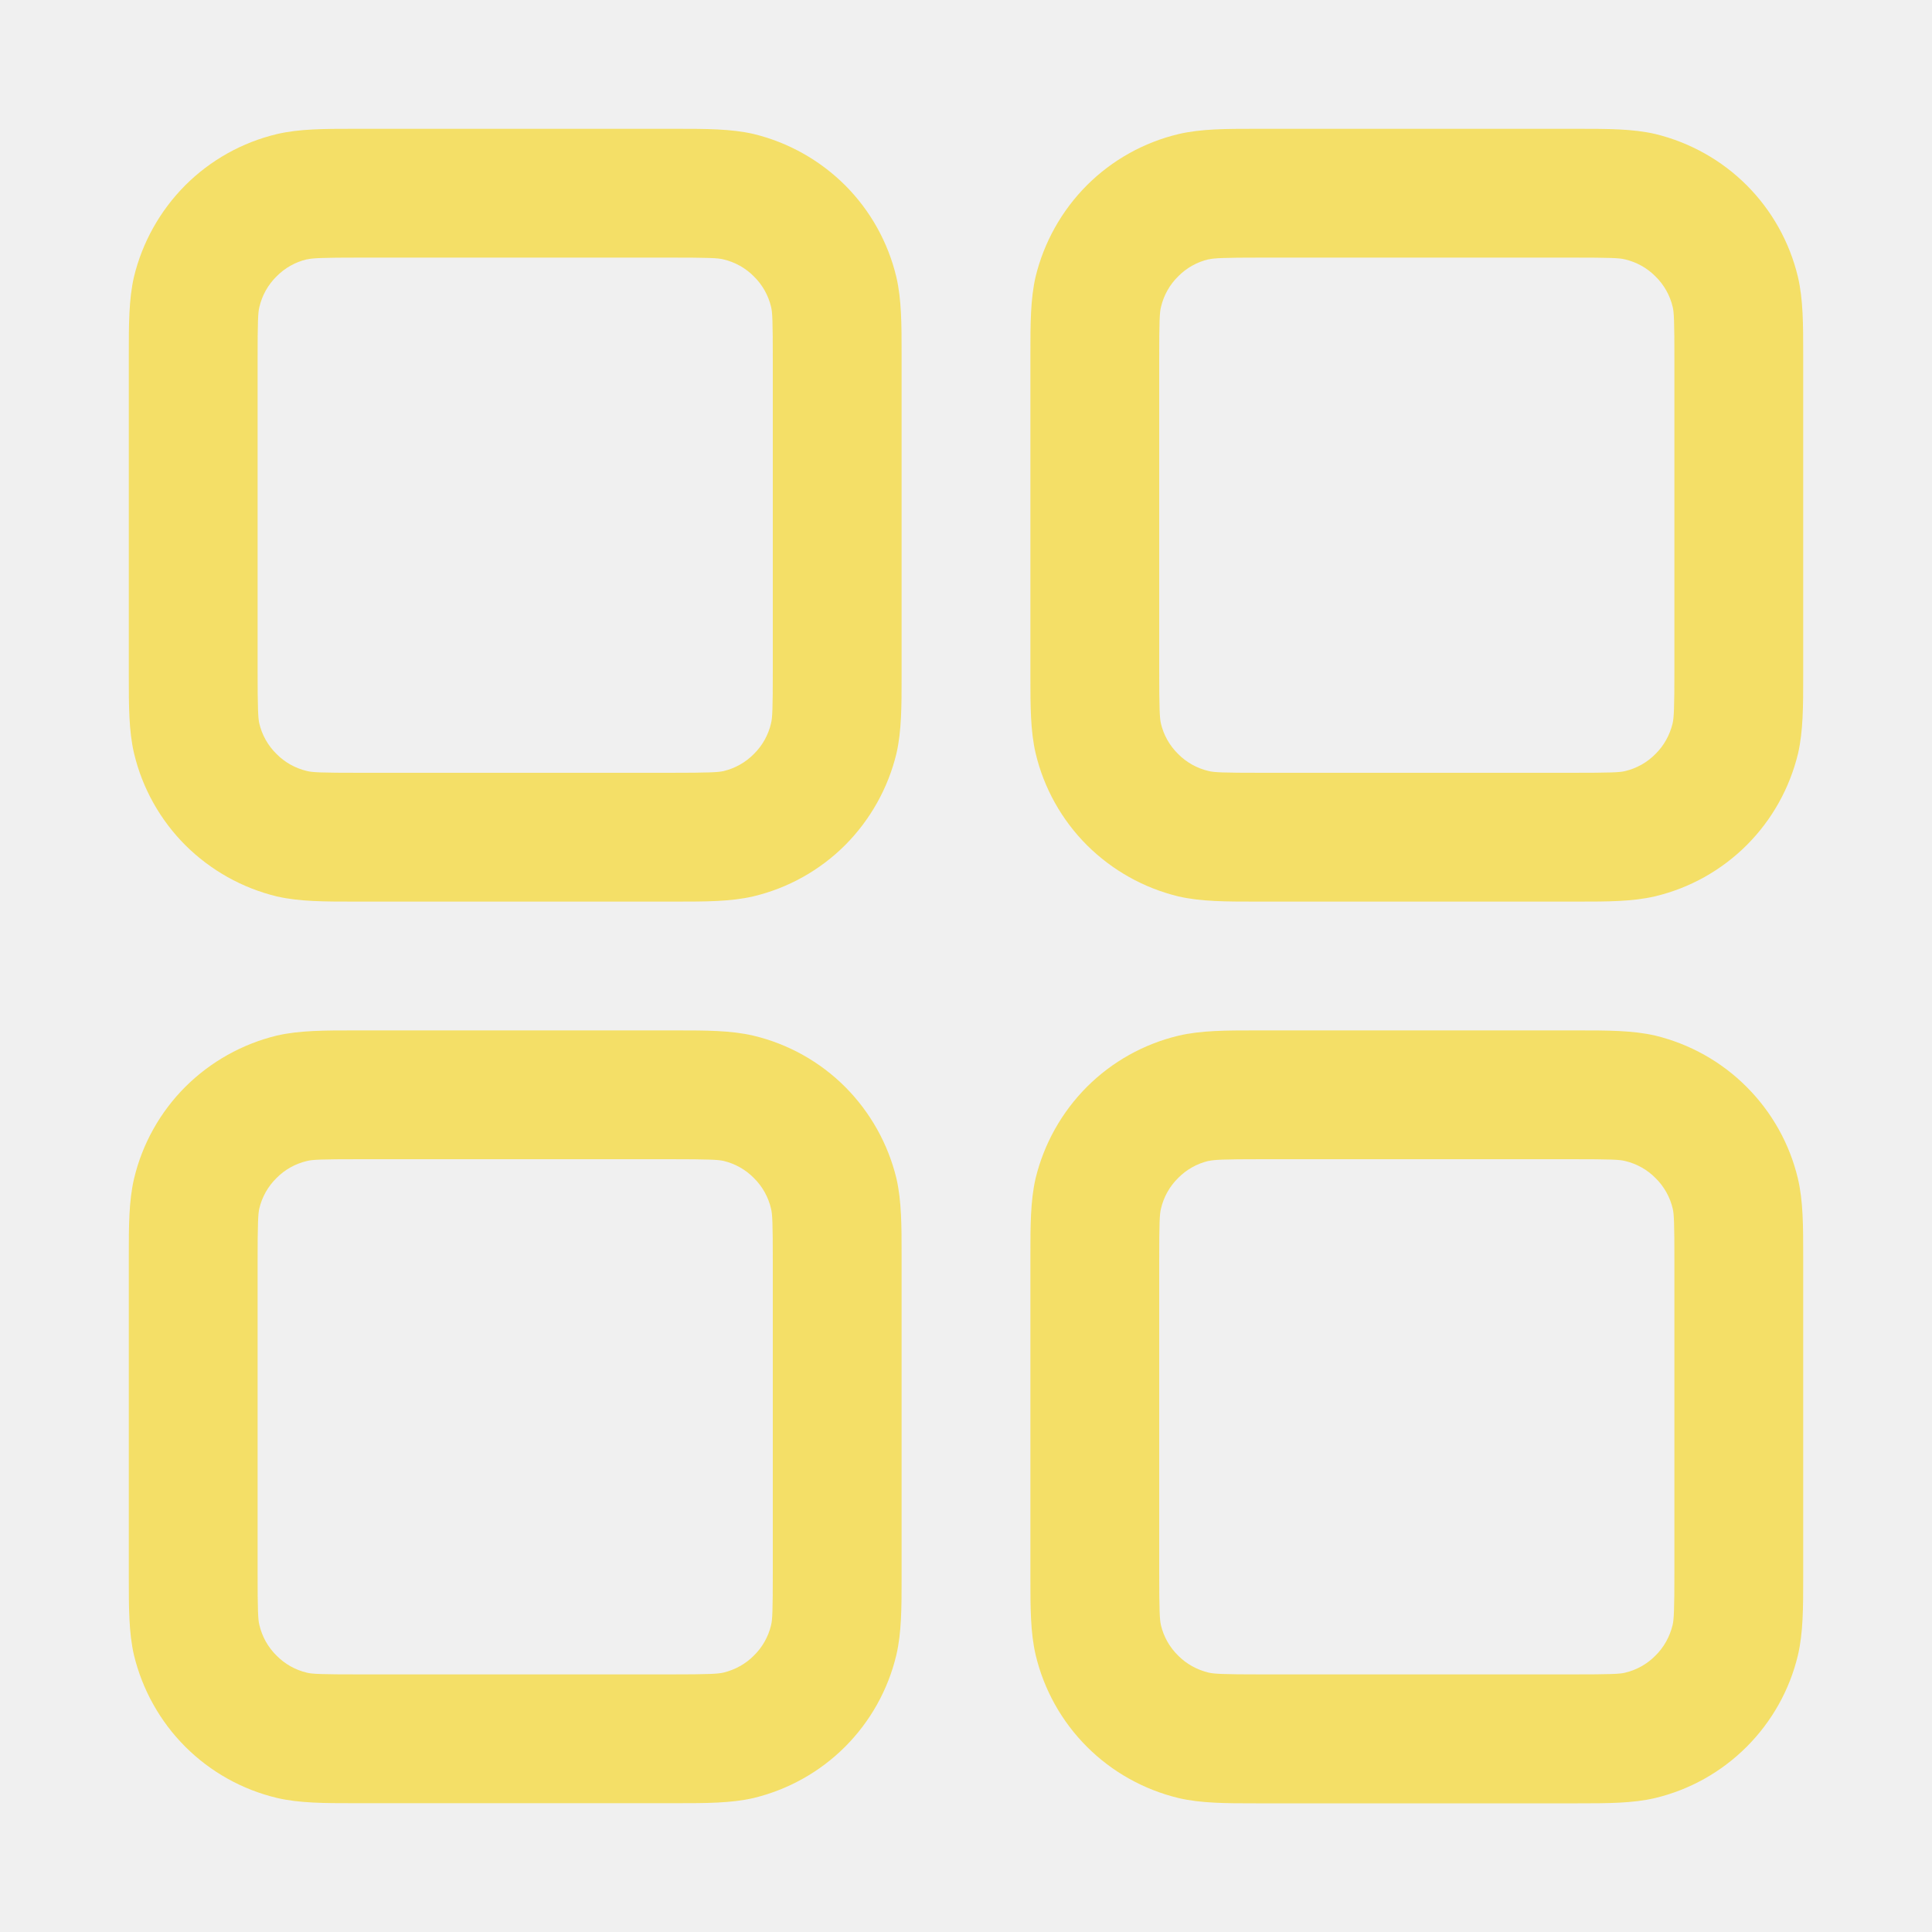
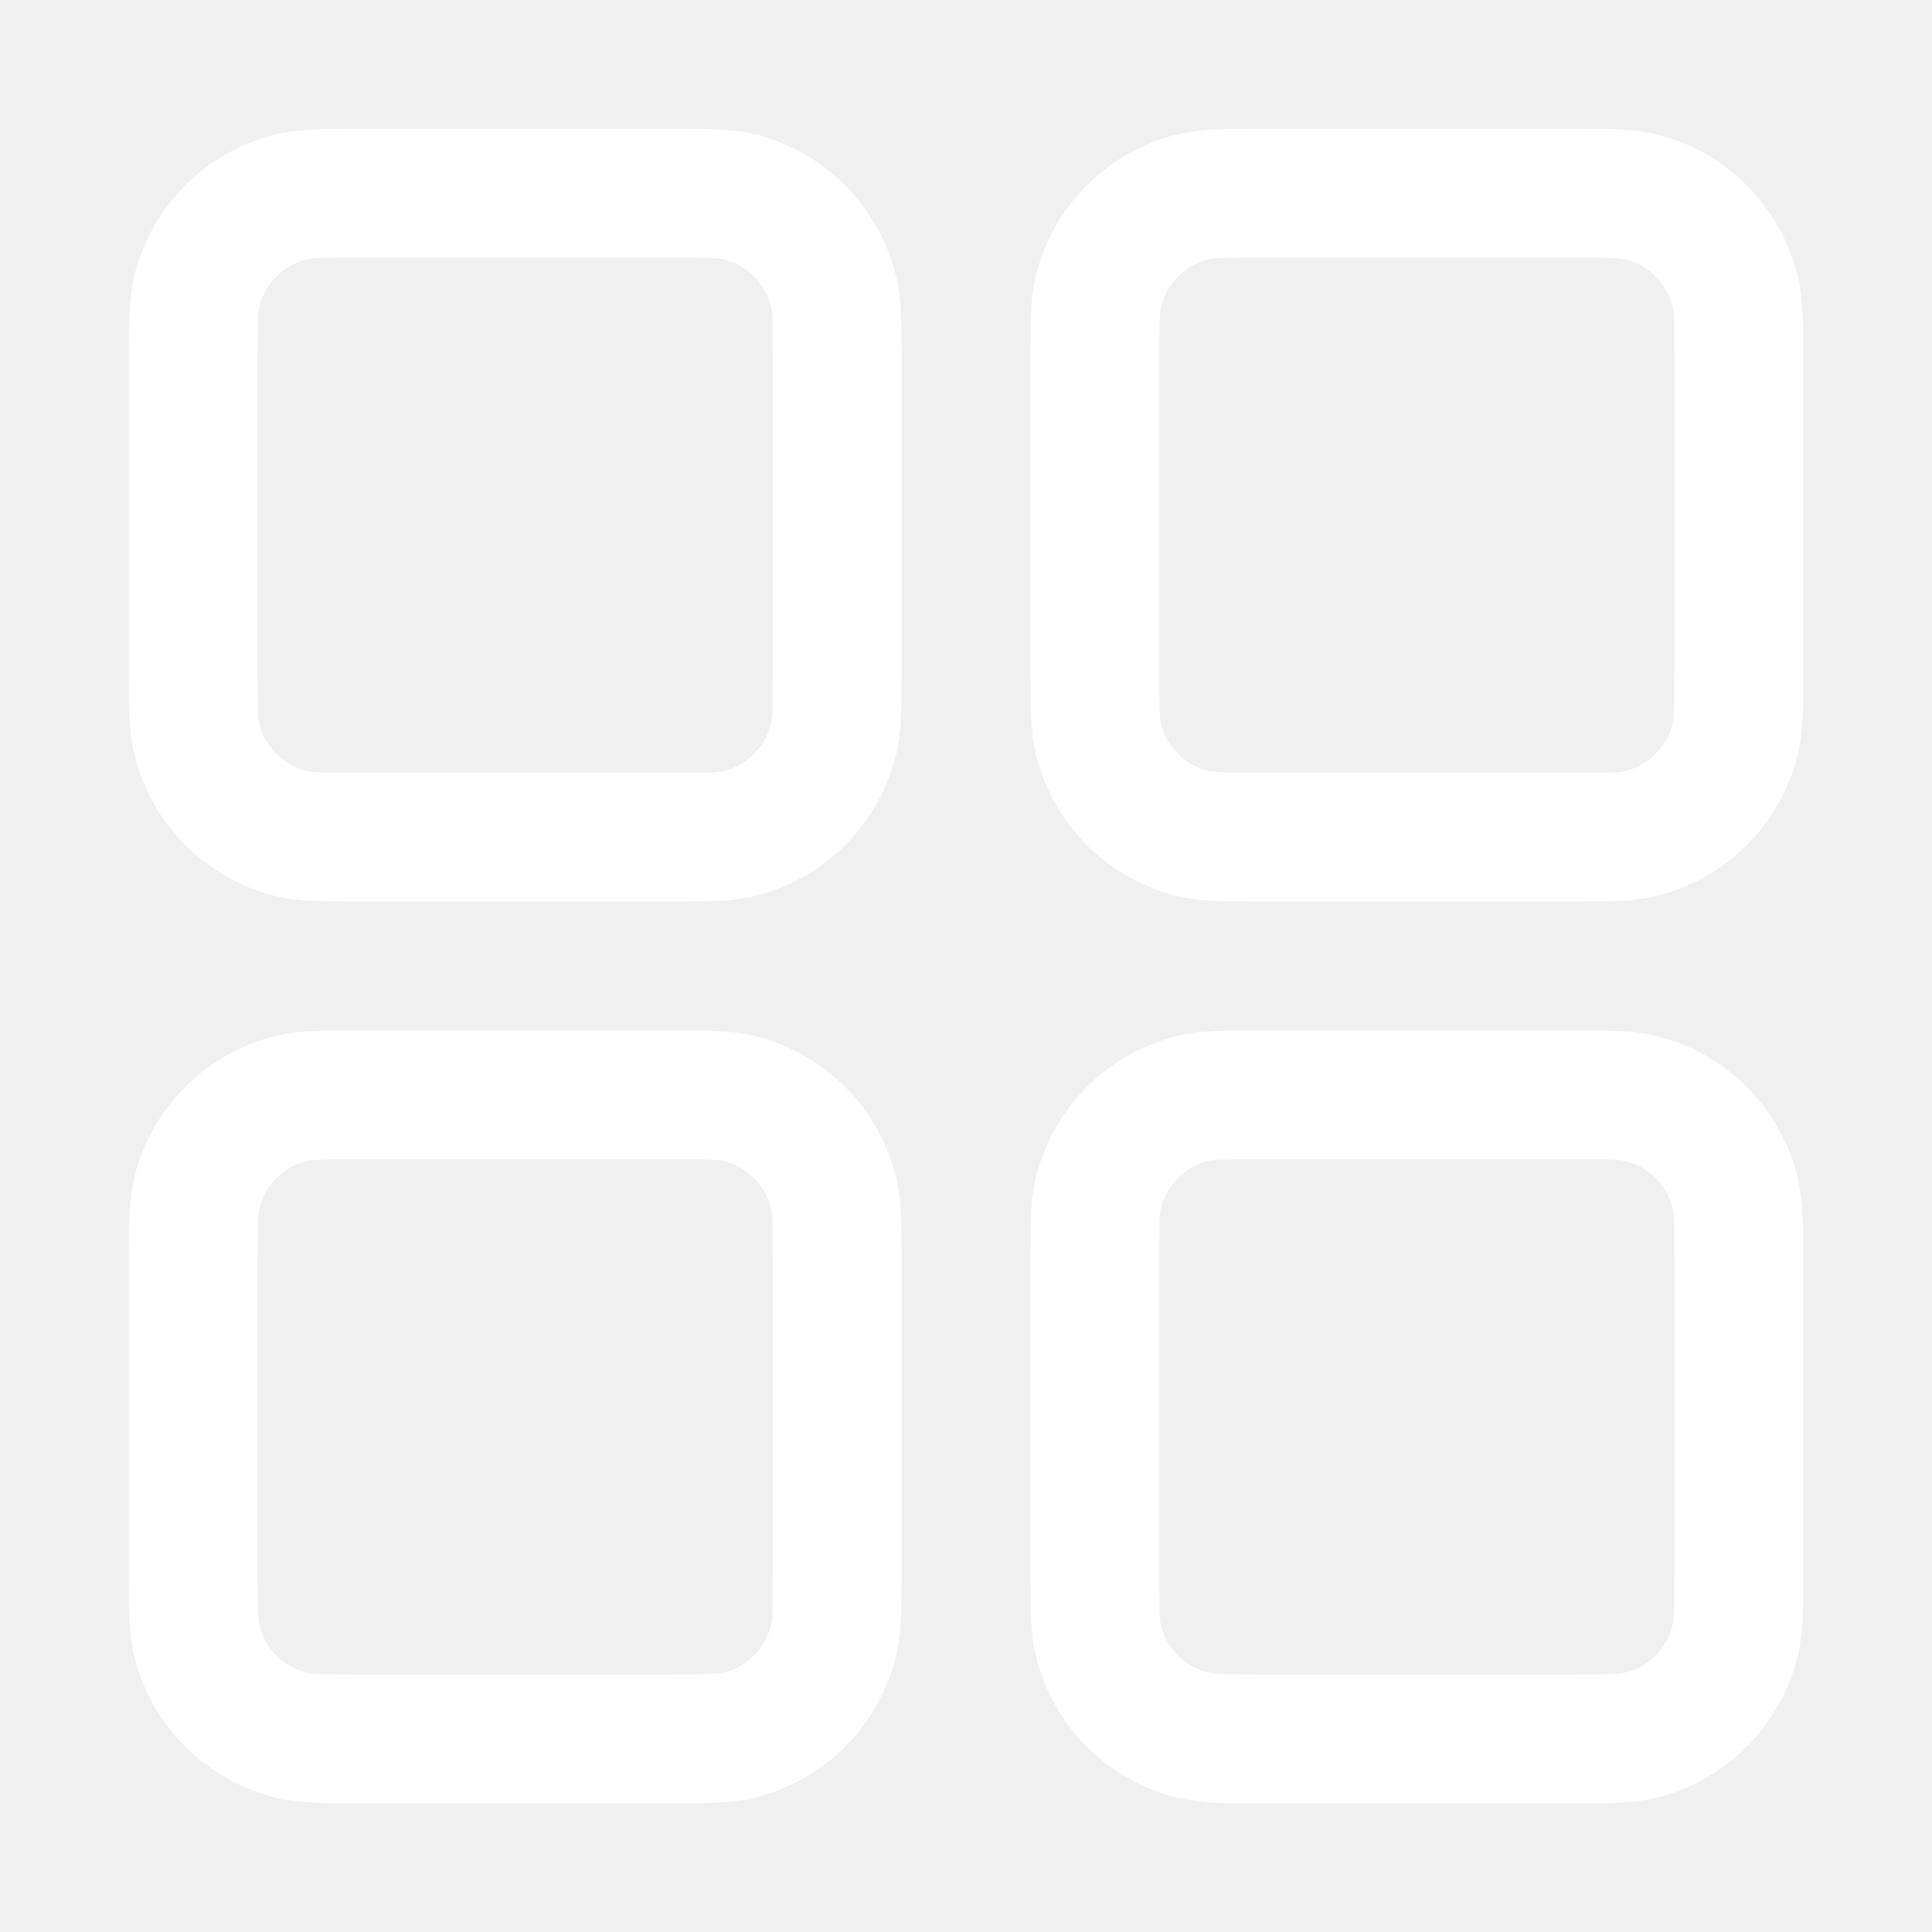
- <svg xmlns="http://www.w3.org/2000/svg" width="15" height="15" viewBox="0 0 15 15" fill="none">
-   <path fill-rule="evenodd" clip-rule="evenodd" d="M2.8 1H2.75C2.521 1 2.324 1 2.15 1.041C1.881 1.105 1.634 1.243 1.438 1.439C1.243 1.635 1.105 1.881 1.04 2.15C1 2.324 1 2.52 1 2.75V5.25C1 5.479 1 5.676 1.041 5.85C1.105 6.119 1.243 6.366 1.439 6.562C1.635 6.757 1.881 6.895 2.15 6.96C2.324 7 2.52 7 2.75 7H5.25C5.479 7 5.676 7 5.85 6.959C6.119 6.895 6.366 6.757 6.562 6.561C6.757 6.365 6.895 6.119 6.96 5.85C7 5.676 7 5.48 7 5.25V2.75C7 2.521 7 2.324 6.959 2.15C6.895 1.881 6.757 1.634 6.561 1.438C6.365 1.243 6.119 1.105 5.85 1.04C5.676 1 5.48 1 5.25 1H2.8ZM2.383 2.014C2.426 2.004 2.493 2 2.8 2H5.2C5.508 2 5.574 2.003 5.617 2.014C5.707 2.035 5.789 2.081 5.854 2.147C5.92 2.212 5.966 2.294 5.987 2.384C5.997 2.426 6 2.492 6 2.8V5.2C6 5.508 5.997 5.574 5.986 5.617C5.965 5.707 5.919 5.789 5.853 5.854C5.788 5.92 5.706 5.966 5.616 5.987C5.575 5.996 5.509 6 5.2 6H2.8C2.492 6 2.426 5.997 2.383 5.986C2.293 5.965 2.211 5.919 2.146 5.853C2.08 5.788 2.034 5.706 2.013 5.616C2.004 5.575 2 5.509 2 5.2V2.8C2 2.492 2.003 2.426 2.014 2.383C2.035 2.293 2.081 2.211 2.147 2.146C2.212 2.08 2.294 2.034 2.384 2.013M9.8 1H9.75C9.521 1 9.324 1 9.15 1.041C8.881 1.105 8.634 1.243 8.438 1.439C8.243 1.635 8.105 1.881 8.04 2.15C8 2.324 8 2.52 8 2.75V5.25C8 5.479 8 5.676 8.041 5.85C8.105 6.119 8.243 6.366 8.439 6.562C8.635 6.757 8.881 6.895 9.15 6.96C9.324 7 9.52 7 9.75 7H12.25C12.479 7 12.676 7 12.85 6.959C13.119 6.895 13.366 6.757 13.562 6.561C13.758 6.365 13.895 6.119 13.96 5.85C14 5.676 14 5.48 14 5.25V2.75C14 2.521 14 2.324 13.959 2.15C13.895 1.881 13.757 1.634 13.561 1.438C13.366 1.243 13.119 1.105 12.85 1.04C12.676 1 12.48 1 12.25 1H9.8ZM9.383 2.014C9.426 2.004 9.493 2 9.8 2H12.2C12.508 2 12.574 2.003 12.617 2.014C12.707 2.035 12.789 2.081 12.854 2.147C12.92 2.212 12.966 2.294 12.987 2.384C12.997 2.426 13 2.492 13 2.8V5.2C13 5.508 12.996 5.574 12.986 5.617C12.964 5.707 12.919 5.789 12.853 5.854C12.788 5.92 12.706 5.966 12.616 5.987C12.574 5.997 12.508 6 12.2 6H9.8C9.492 6 9.426 5.997 9.383 5.986C9.293 5.965 9.211 5.919 9.146 5.853C9.08 5.788 9.034 5.706 9.013 5.616C9.004 5.575 9 5.509 9 5.2V2.8C9 2.492 9.003 2.426 9.014 2.383C9.035 2.293 9.081 2.211 9.147 2.146C9.212 2.08 9.294 2.034 9.384 2.013M2.75 8H5.25C5.479 8 5.676 8 5.85 8.041C6.119 8.105 6.366 8.243 6.562 8.439C6.757 8.635 6.895 8.881 6.96 9.15C7 9.324 7 9.52 7 9.75V12.25C7 12.479 7 12.676 6.959 12.85C6.895 13.119 6.757 13.366 6.561 13.562C6.365 13.758 6.119 13.895 5.85 13.96C5.676 14 5.48 14 5.25 14H2.75C2.521 14 2.324 14 2.15 13.959C1.881 13.895 1.634 13.757 1.438 13.561C1.243 13.366 1.105 13.119 1.04 12.85C1 12.676 1 12.48 1 12.25V9.75C1 9.521 1 9.324 1.041 9.15C1.105 8.881 1.243 8.634 1.439 8.438C1.635 8.243 1.881 8.105 2.15 8.04C2.324 8 2.52 8 2.75 8ZM2.8 9C2.492 9 2.426 9.003 2.383 9.014C2.293 9.035 2.211 9.081 2.146 9.147C2.08 9.212 2.034 9.294 2.013 9.384C2.004 9.425 2 9.491 2 9.8V12.2C2 12.508 2.003 12.574 2.014 12.617C2.035 12.707 2.081 12.789 2.147 12.854C2.212 12.92 2.294 12.966 2.384 12.987C2.426 12.997 2.492 13 2.8 13H5.2C5.508 13 5.574 12.996 5.617 12.986C5.707 12.964 5.789 12.919 5.854 12.853C5.92 12.788 5.966 12.706 5.987 12.616C5.997 12.574 6 12.508 6 12.2V9.8C6 9.492 5.997 9.426 5.986 9.383C5.965 9.293 5.919 9.211 5.853 9.146C5.788 9.08 5.706 9.034 5.616 9.013C5.575 9.004 5.509 9 5.2 9H2.8ZM9.8 8H9.75C9.521 8 9.324 8 9.15 8.041C8.881 8.105 8.634 8.243 8.438 8.439C8.243 8.635 8.105 8.881 8.04 9.15C8 9.324 8 9.52 8 9.75V12.25C8 12.479 8 12.676 8.041 12.85C8.105 13.119 8.243 13.366 8.439 13.562C8.635 13.758 8.881 13.895 9.15 13.96C9.324 14.001 9.521 14.001 9.75 14.001H12.25C12.479 14.001 12.676 14.001 12.85 13.96C13.119 13.896 13.365 13.758 13.561 13.562C13.757 13.366 13.895 13.12 13.959 12.851C14 12.677 14 12.48 14 12.251V9.751C14 9.522 14 9.325 13.959 9.151C13.895 8.881 13.757 8.635 13.561 8.439C13.366 8.243 13.119 8.105 12.85 8.04C12.676 8 12.48 8 12.25 8H9.8ZM9.383 9.014C9.426 9.004 9.493 9 9.8 9H12.2C12.508 9 12.574 9.003 12.617 9.014C12.707 9.035 12.789 9.081 12.854 9.147C12.92 9.212 12.966 9.294 12.987 9.384C12.997 9.426 13 9.492 13 9.8V12.2C13 12.508 12.996 12.574 12.986 12.617C12.964 12.707 12.919 12.789 12.853 12.854C12.788 12.92 12.706 12.966 12.616 12.987C12.574 12.997 12.508 13 12.2 13H9.8C9.492 13 9.426 12.996 9.383 12.986C9.293 12.964 9.211 12.919 9.146 12.853C9.08 12.788 9.034 12.706 9.013 12.616C9.004 12.575 9 12.509 9 12.2V9.8C9 9.492 9.003 9.426 9.014 9.383C9.035 9.293 9.081 9.211 9.147 9.146C9.212 9.08 9.294 9.034 9.384 9.013" fill="#F4DF67" />
+ <svg xmlns="http://www.w3.org/2000/svg" width="15" height="15" viewBox="0 0 15 15" fill="white">
+   <path fill-rule="evenodd" clip-rule="evenodd" d="M2.8 1H2.75C2.521 1 2.324 1 2.15 1.041C1.881 1.105 1.634 1.243 1.438 1.439C1.243 1.635 1.105 1.881 1.04 2.15C1 2.324 1 2.52 1 2.75V5.25C1 5.479 1 5.676 1.041 5.85C1.105 6.119 1.243 6.366 1.439 6.562C1.635 6.757 1.881 6.895 2.15 6.96C2.324 7 2.52 7 2.75 7H5.25C5.479 7 5.676 7 5.85 6.959C6.119 6.895 6.366 6.757 6.562 6.561C6.757 6.365 6.895 6.119 6.96 5.85C7 5.676 7 5.48 7 5.25V2.75C7 2.521 7 2.324 6.959 2.15C6.895 1.881 6.757 1.634 6.561 1.438C6.365 1.243 6.119 1.105 5.85 1.04C5.676 1 5.48 1 5.25 1H2.8ZM2.383 2.014C2.426 2.004 2.493 2 2.8 2H5.2C5.508 2 5.574 2.003 5.617 2.014C5.707 2.035 5.789 2.081 5.854 2.147C5.92 2.212 5.966 2.294 5.987 2.384C5.997 2.426 6 2.492 6 2.8V5.2C6 5.508 5.997 5.574 5.986 5.617C5.965 5.707 5.919 5.789 5.853 5.854C5.788 5.92 5.706 5.966 5.616 5.987C5.575 5.996 5.509 6 5.2 6H2.8C2.492 6 2.426 5.997 2.383 5.986C2.293 5.965 2.211 5.919 2.146 5.853C2.08 5.788 2.034 5.706 2.013 5.616C2.004 5.575 2 5.509 2 5.2V2.8C2 2.492 2.003 2.426 2.014 2.383C2.035 2.293 2.081 2.211 2.147 2.146C2.212 2.08 2.294 2.034 2.384 2.013M9.8 1H9.75C9.521 1 9.324 1 9.15 1.041C8.881 1.105 8.634 1.243 8.438 1.439C8.243 1.635 8.105 1.881 8.04 2.15C8 2.324 8 2.52 8 2.75V5.25C8 5.479 8 5.676 8.041 5.85C8.105 6.119 8.243 6.366 8.439 6.562C8.635 6.757 8.881 6.895 9.15 6.96C9.324 7 9.52 7 9.75 7H12.25C12.479 7 12.676 7 12.85 6.959C13.119 6.895 13.366 6.757 13.562 6.561C13.758 6.365 13.895 6.119 13.96 5.85C14 5.676 14 5.48 14 5.25V2.75C14 2.521 14 2.324 13.959 2.15C13.895 1.881 13.757 1.634 13.561 1.438C13.366 1.243 13.119 1.105 12.85 1.04C12.676 1 12.48 1 12.25 1H9.8ZM9.383 2.014C9.426 2.004 9.493 2 9.8 2H12.2C12.508 2 12.574 2.003 12.617 2.014C12.707 2.035 12.789 2.081 12.854 2.147C12.92 2.212 12.966 2.294 12.987 2.384C12.997 2.426 13 2.492 13 2.8V5.2C13 5.508 12.996 5.574 12.986 5.617C12.964 5.707 12.919 5.789 12.853 5.854C12.788 5.92 12.706 5.966 12.616 5.987C12.574 5.997 12.508 6 12.2 6H9.8C9.492 6 9.426 5.997 9.383 5.986C9.293 5.965 9.211 5.919 9.146 5.853C9.08 5.788 9.034 5.706 9.013 5.616C9.004 5.575 9 5.509 9 5.2V2.8C9 2.492 9.003 2.426 9.014 2.383C9.035 2.293 9.081 2.211 9.147 2.146C9.212 2.08 9.294 2.034 9.384 2.013M2.75 8H5.25C5.479 8 5.676 8 5.85 8.041C6.119 8.105 6.366 8.243 6.562 8.439C6.757 8.635 6.895 8.881 6.96 9.15C7 9.324 7 9.52 7 9.75V12.25C7 12.479 7 12.676 6.959 12.85C6.895 13.119 6.757 13.366 6.561 13.562C6.365 13.758 6.119 13.895 5.85 13.96C5.676 14 5.48 14 5.25 14H2.75C2.521 14 2.324 14 2.15 13.959C1.881 13.895 1.634 13.757 1.438 13.561C1.243 13.366 1.105 13.119 1.04 12.85C1 12.676 1 12.48 1 12.25V9.75C1 9.521 1 9.324 1.041 9.15C1.105 8.881 1.243 8.634 1.439 8.438C1.635 8.243 1.881 8.105 2.15 8.04C2.324 8 2.52 8 2.75 8ZM2.8 9C2.492 9 2.426 9.003 2.383 9.014C2.293 9.035 2.211 9.081 2.146 9.147C2.08 9.212 2.034 9.294 2.013 9.384C2.004 9.425 2 9.491 2 9.8V12.2C2 12.508 2.003 12.574 2.014 12.617C2.035 12.707 2.081 12.789 2.147 12.854C2.212 12.92 2.294 12.966 2.384 12.987C2.426 12.997 2.492 13 2.8 13H5.2C5.508 13 5.574 12.996 5.617 12.986C5.707 12.964 5.789 12.919 5.854 12.853C5.92 12.788 5.966 12.706 5.987 12.616C5.997 12.574 6 12.508 6 12.2V9.8C6 9.492 5.997 9.426 5.986 9.383C5.965 9.293 5.919 9.211 5.853 9.146C5.788 9.08 5.706 9.034 5.616 9.013C5.575 9.004 5.509 9 5.2 9H2.8ZM9.8 8H9.75C9.521 8 9.324 8 9.15 8.041C8.881 8.105 8.634 8.243 8.438 8.439C8.243 8.635 8.105 8.881 8.04 9.15C8 9.324 8 9.52 8 9.75V12.25C8 12.479 8 12.676 8.041 12.85C8.105 13.119 8.243 13.366 8.439 13.562C8.635 13.758 8.881 13.895 9.15 13.96C9.324 14.001 9.521 14.001 9.75 14.001H12.25C12.479 14.001 12.676 14.001 12.85 13.96C13.119 13.896 13.365 13.758 13.561 13.562C13.757 13.366 13.895 13.12 13.959 12.851C14 12.677 14 12.48 14 12.251V9.751C14 9.522 14 9.325 13.959 9.151C13.895 8.881 13.757 8.635 13.561 8.439C13.366 8.243 13.119 8.105 12.85 8.04C12.676 8 12.48 8 12.25 8H9.8ZM9.383 9.014C9.426 9.004 9.493 9 9.8 9H12.2C12.508 9 12.574 9.003 12.617 9.014C12.707 9.035 12.789 9.081 12.854 9.147C12.92 9.212 12.966 9.294 12.987 9.384C12.997 9.426 13 9.492 13 9.8V12.2C13 12.508 12.996 12.574 12.986 12.617C12.964 12.707 12.919 12.789 12.853 12.854C12.788 12.92 12.706 12.966 12.616 12.987C12.574 12.997 12.508 13 12.2 13H9.8C9.492 13 9.426 12.996 9.383 12.986C9.293 12.964 9.211 12.919 9.146 12.853C9.08 12.788 9.034 12.706 9.013 12.616C9.004 12.575 9 12.509 9 12.2V9.8C9 9.492 9.003 9.426 9.014 9.383C9.035 9.293 9.081 9.211 9.147 9.146C9.212 9.08 9.294 9.034 9.384 9.013" fill="3AC775" />
</svg>
